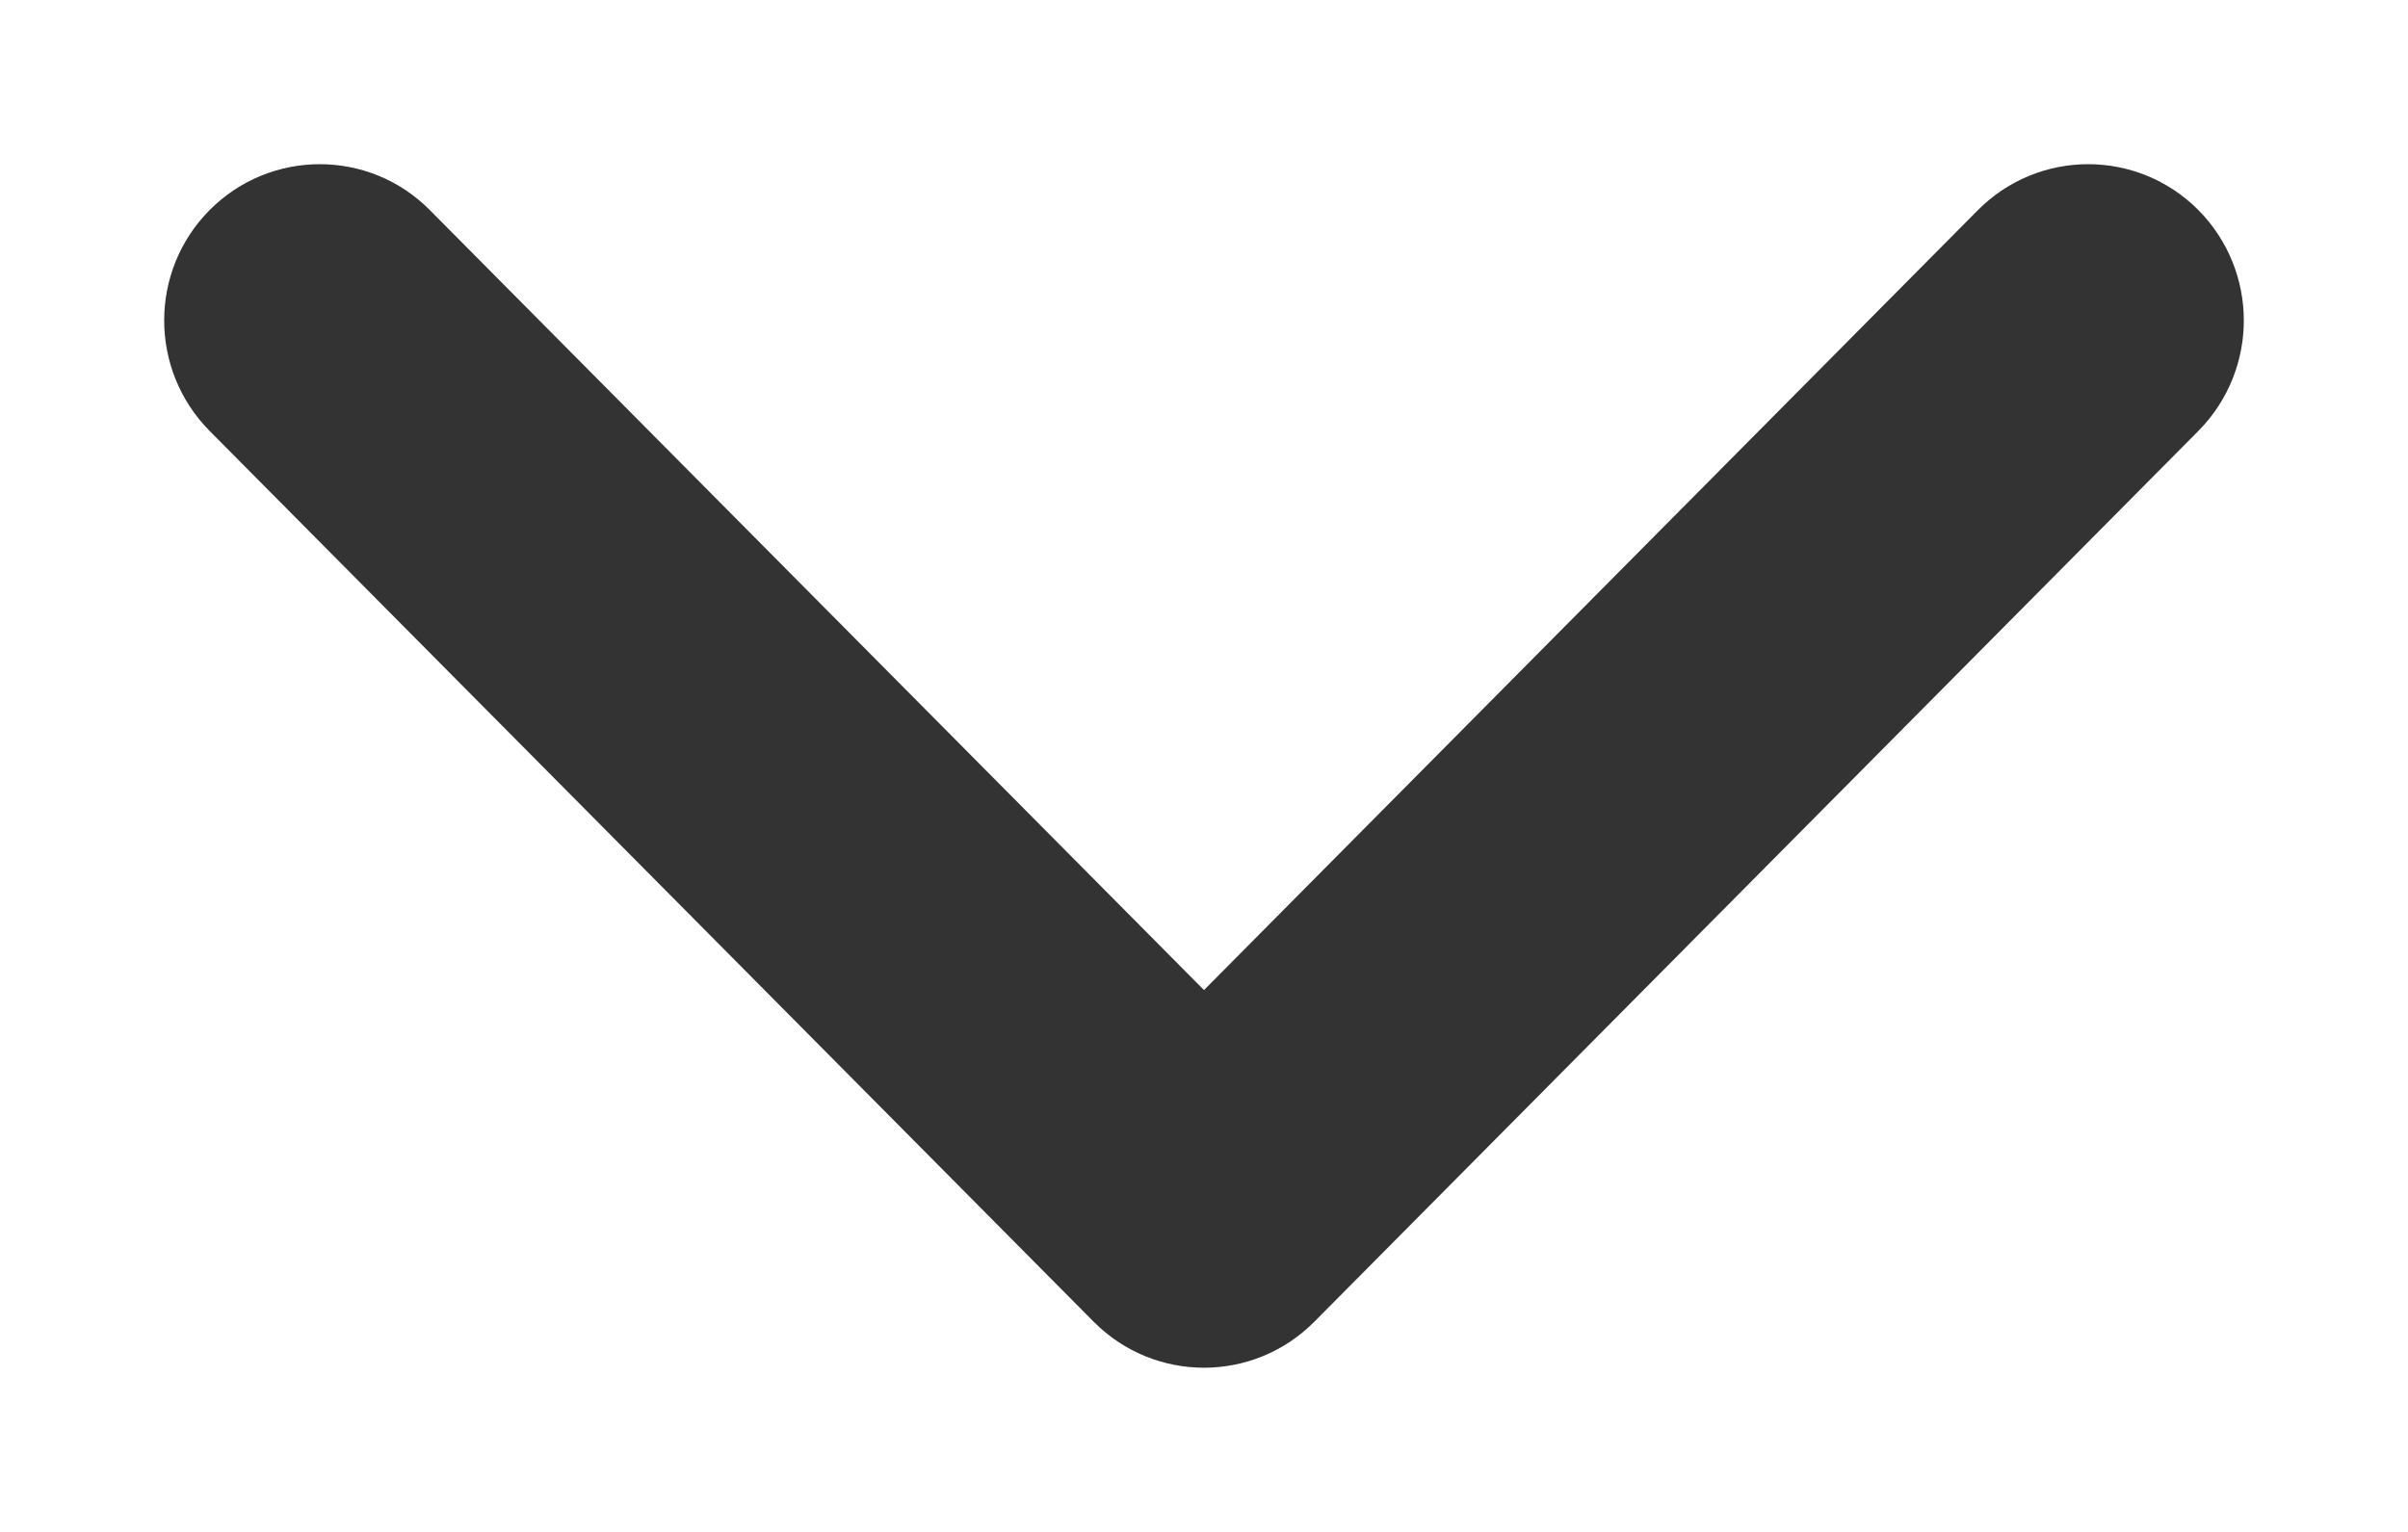
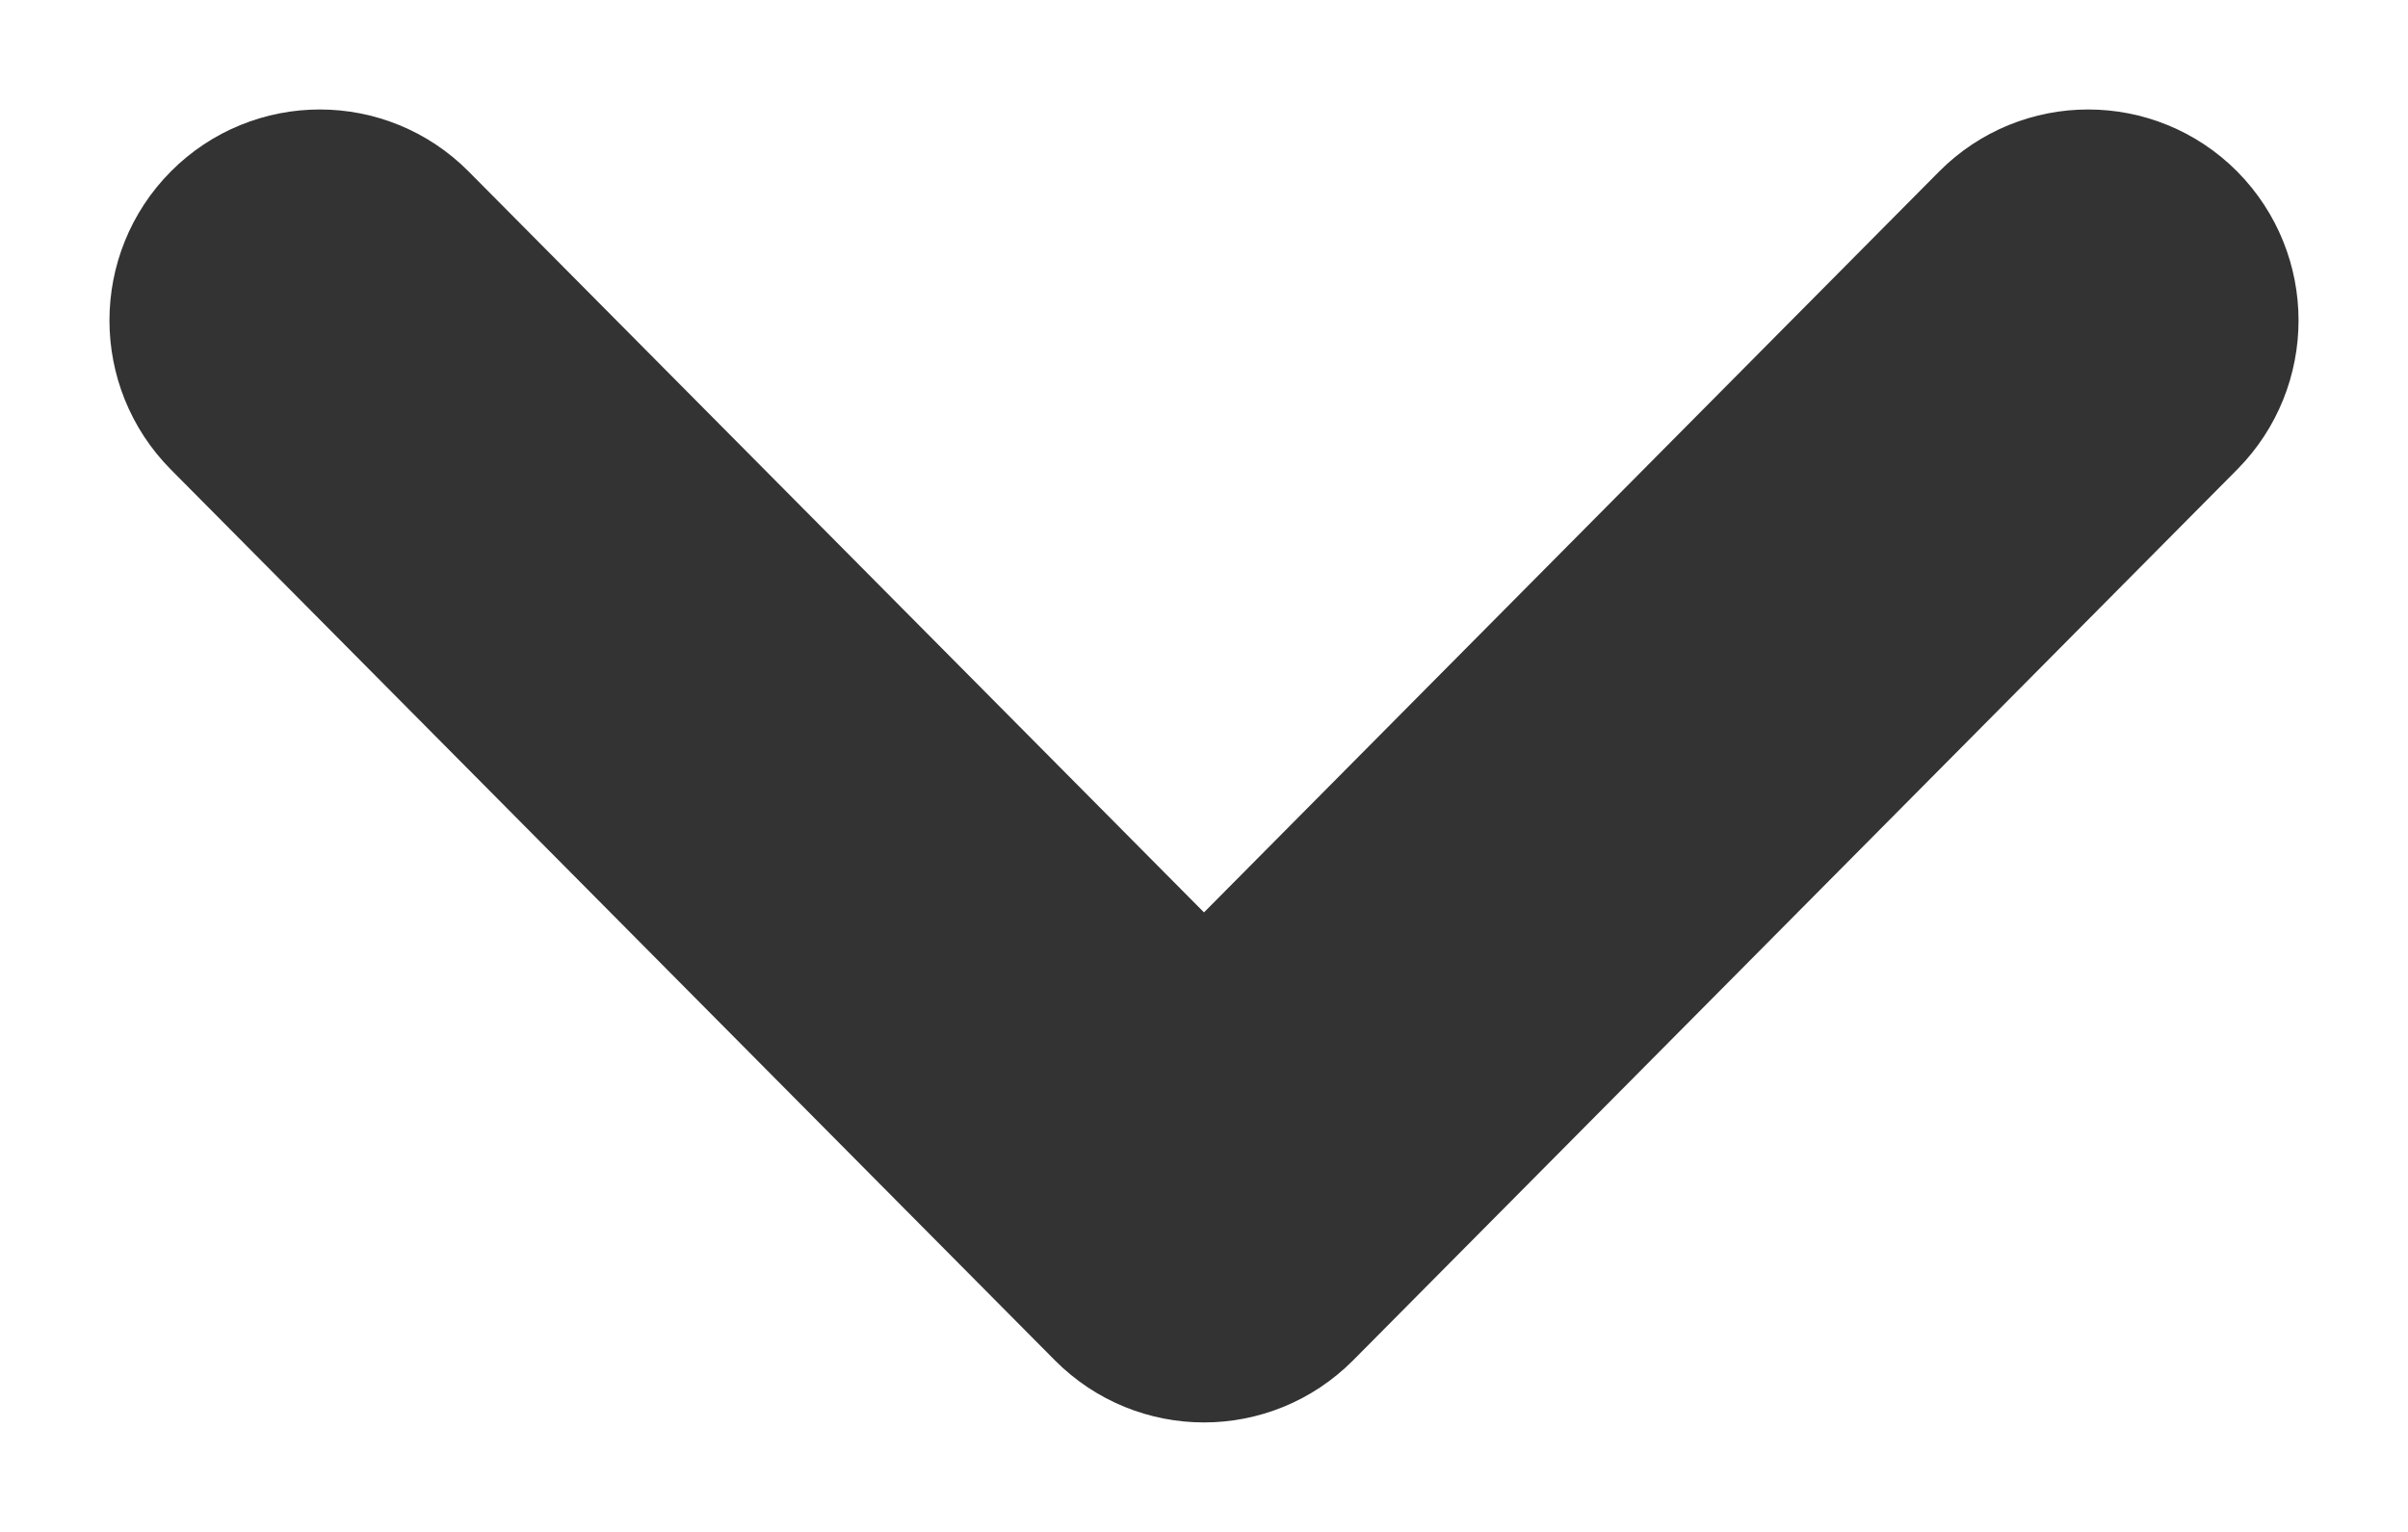
<svg xmlns="http://www.w3.org/2000/svg" width="11" height="7" viewBox="0 0 11 7" fill="none">
-   <path d="M5.174 5.864L1.135 1.793C0.955 1.611 0.955 1.317 1.135 1.136C1.315 0.955 1.607 0.955 1.786 1.136L5.5 4.879L9.213 1.136C9.393 0.955 9.685 0.955 9.865 1.136C9.955 1.227 10 1.346 10 1.464C10 1.583 9.955 1.702 9.865 1.793L5.826 5.864C5.646 6.045 5.354 6.045 5.174 5.864Z" fill="#333333" stroke="#333333" stroke-width="0.5" />
+   <path d="M5.174 5.864L1.135 1.793C0.955 1.611 0.955 1.317 1.135 1.136C1.315 0.955 1.607 0.955 1.786 1.136L5.5 4.879L9.213 1.136C9.393 0.955 9.685 0.955 9.865 1.136C9.955 1.227 10 1.346 10 1.464C10 1.583 9.955 1.702 9.865 1.793L5.826 5.864C5.646 6.045 5.354 6.045 5.174 5.864Z" fill="#333333" stroke="#333333" strokeWidth="0.5" />
</svg>
